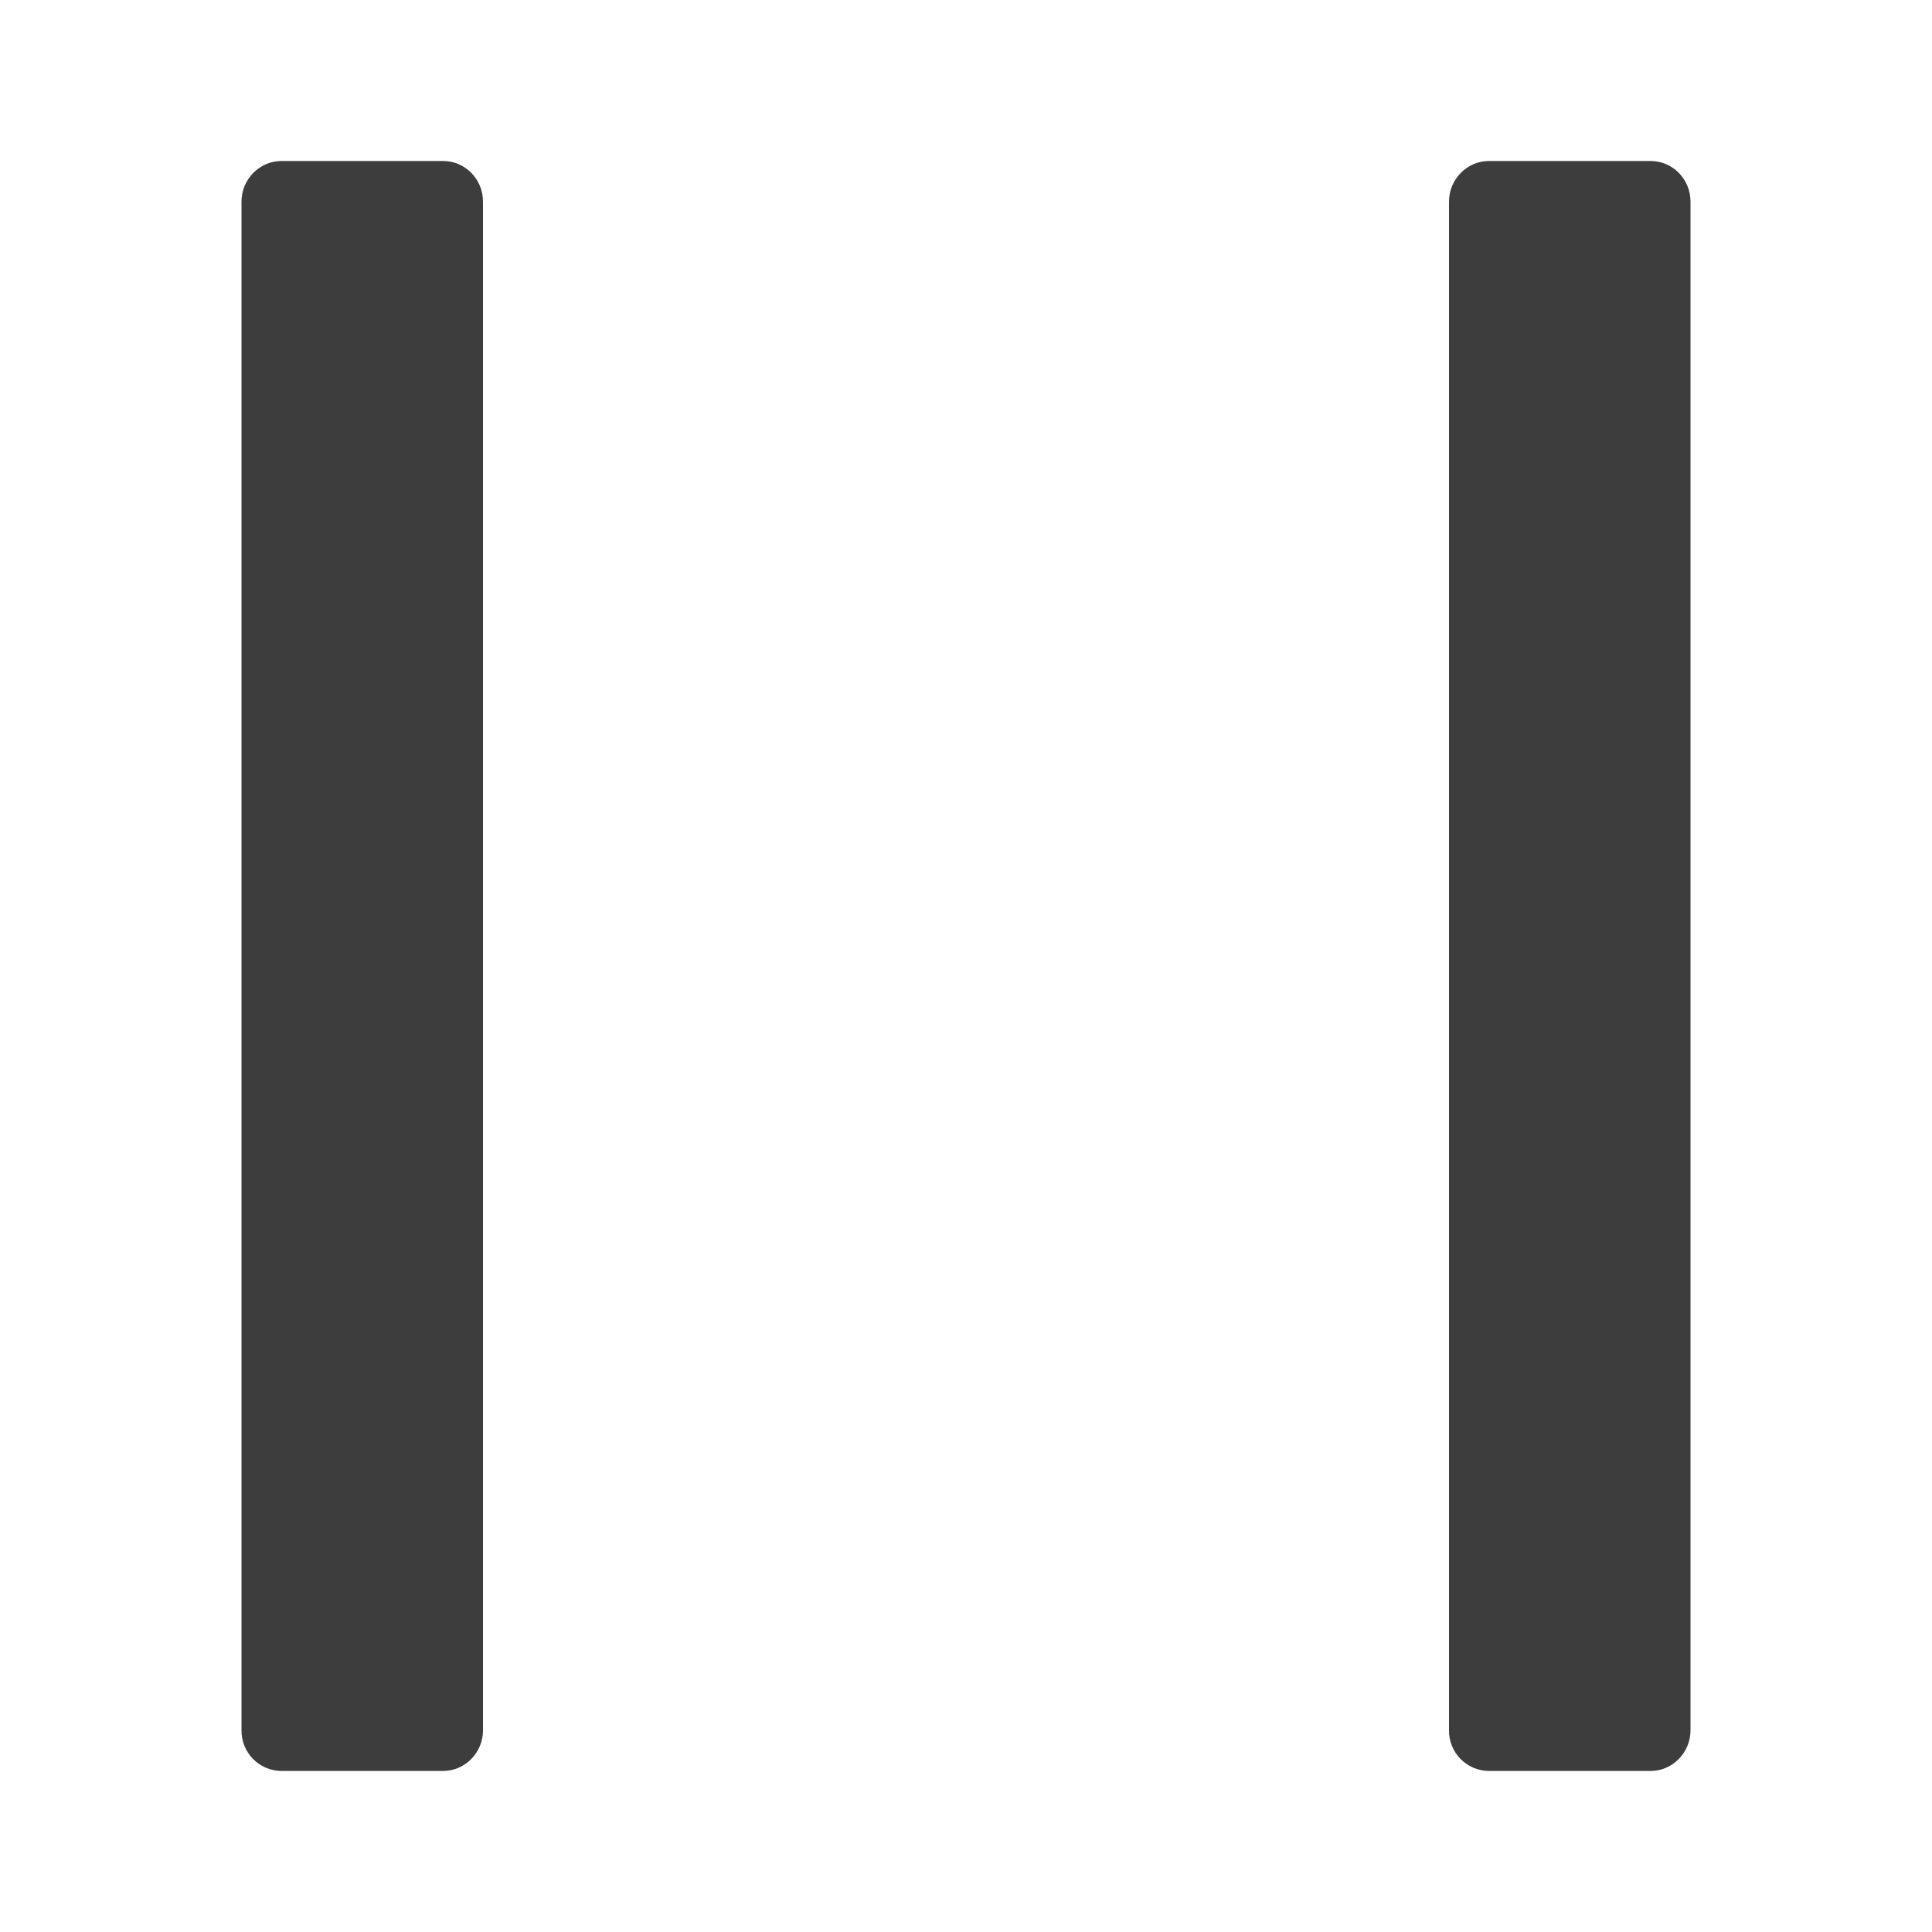
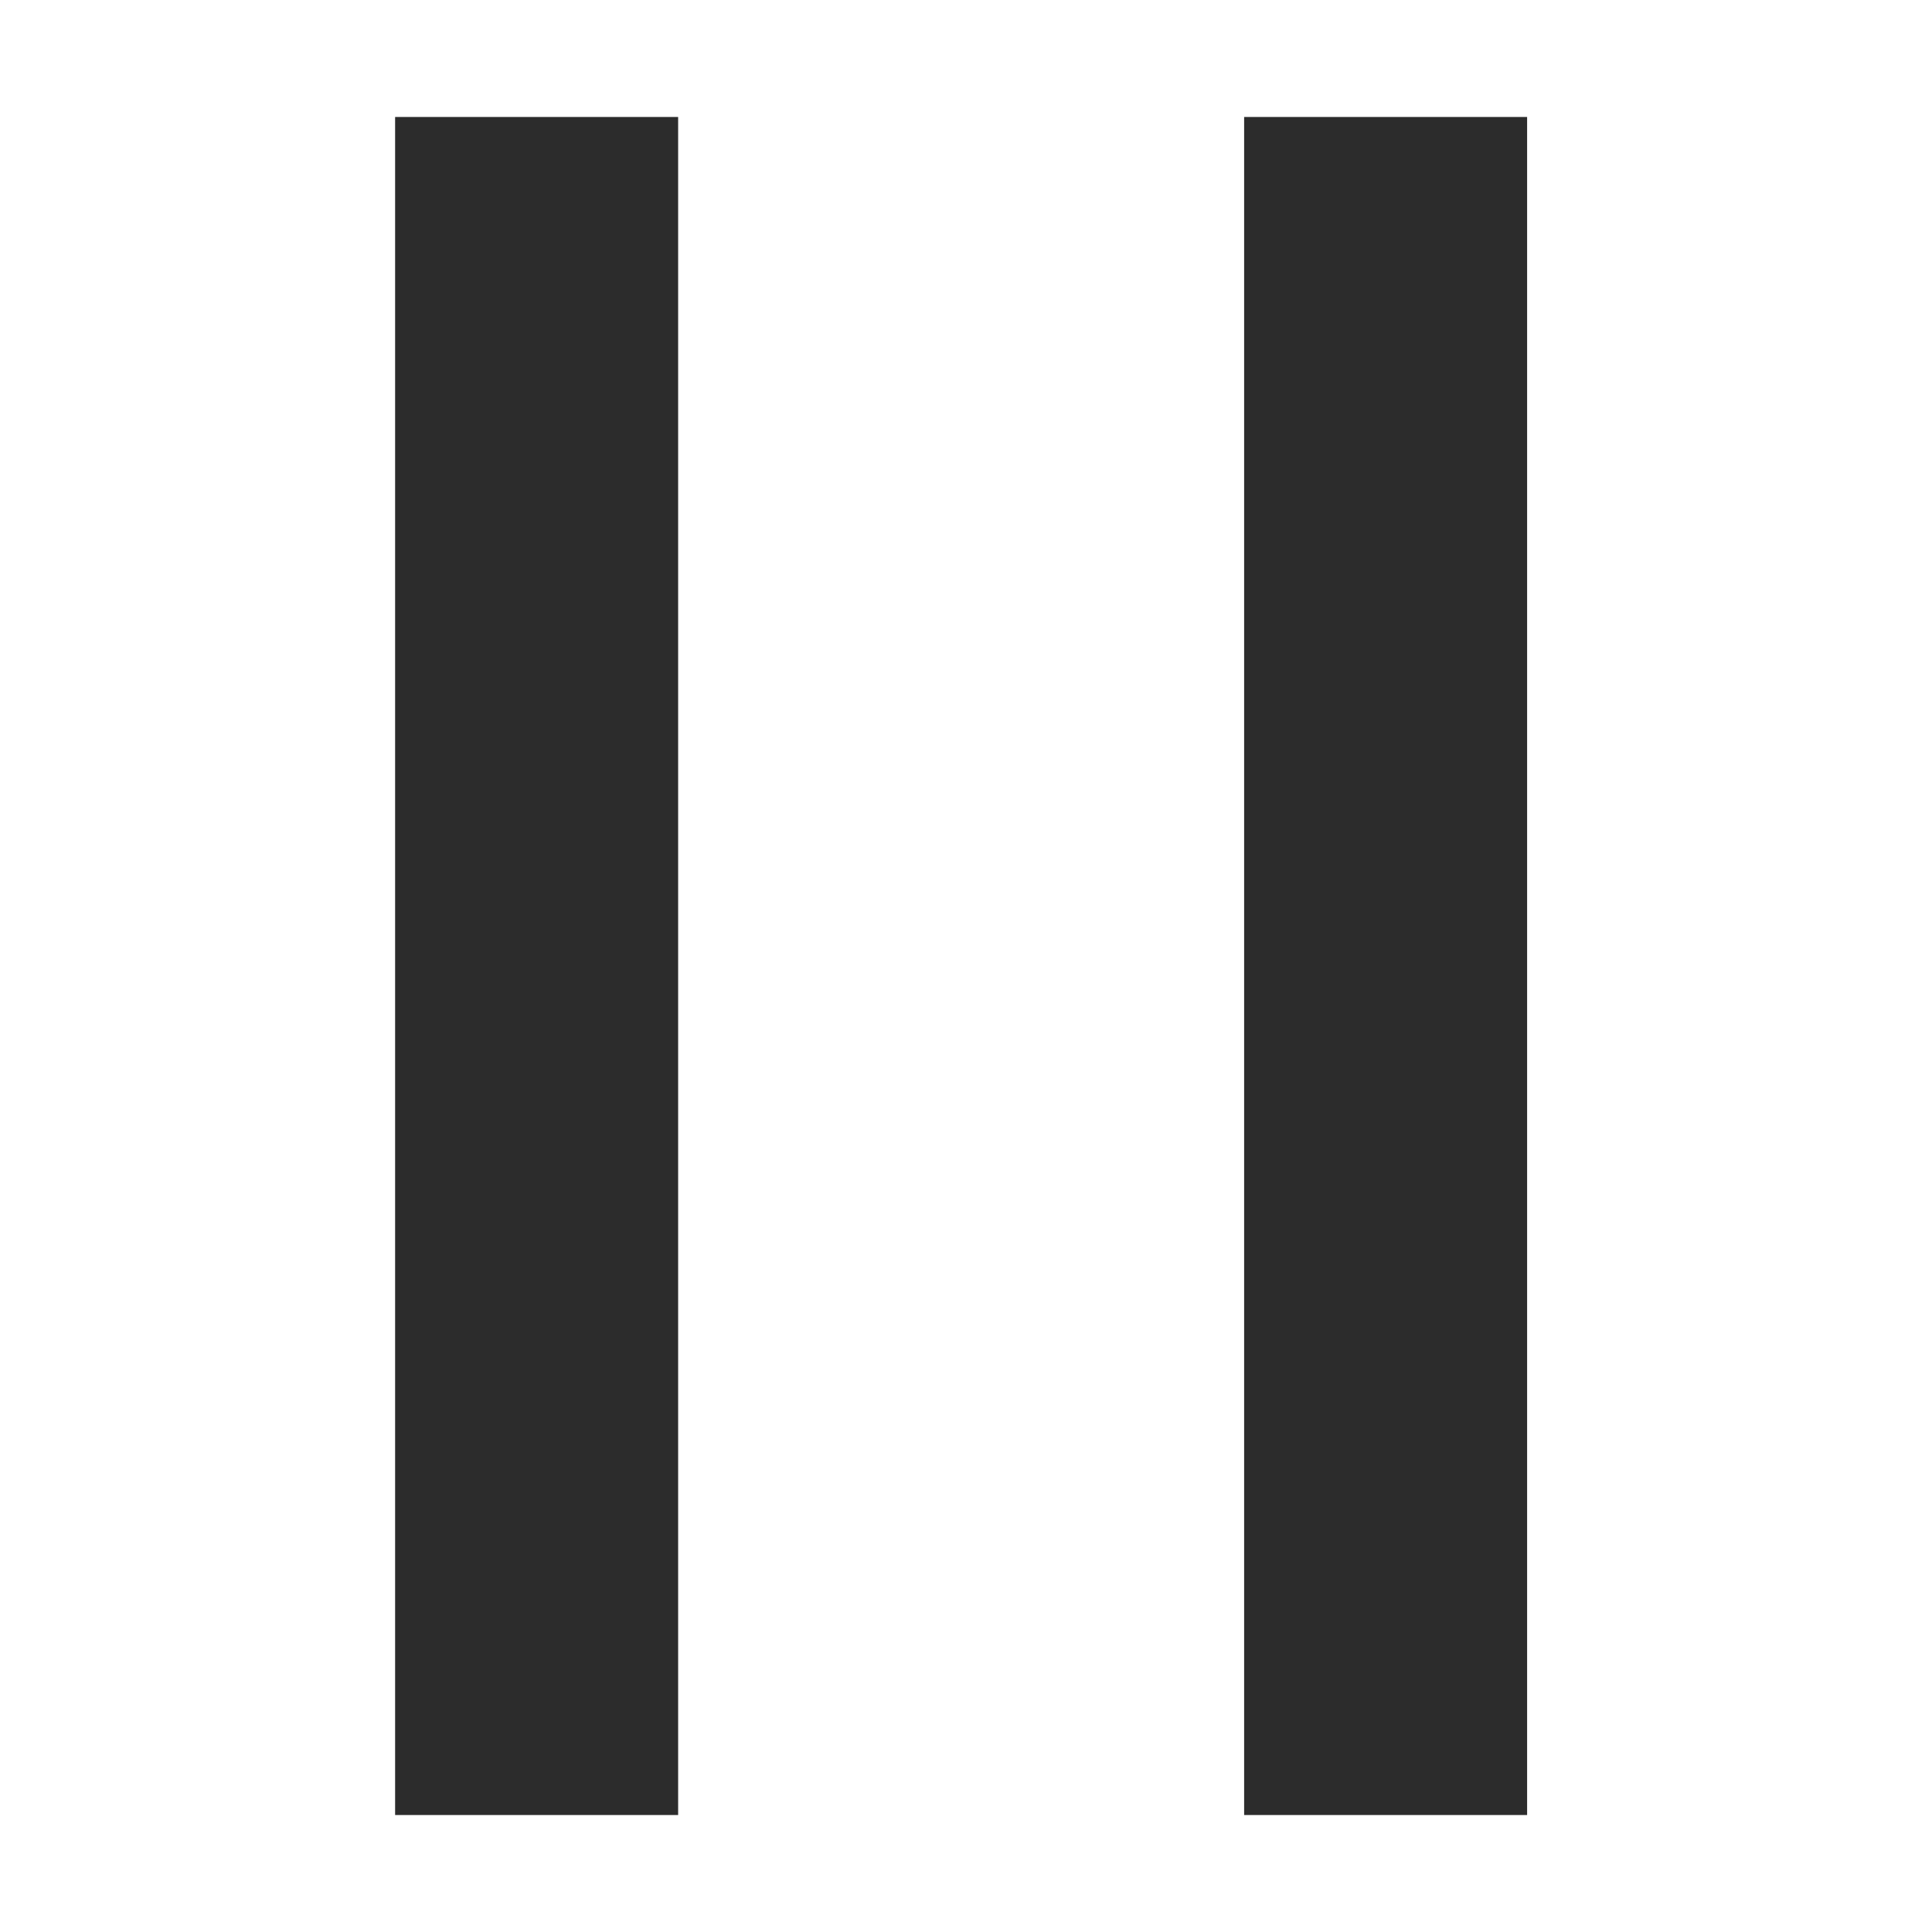
- <svg xmlns="http://www.w3.org/2000/svg" class="icon" width="200px" height="200.00px" viewBox="0 0 1024 1024" version="1.1">
-   <path d="M128 106.859C128 94.976 137.621 85.333 149.12 85.333h85.76c11.648 0 21.12 9.6 21.12 21.525V917.12c0 11.883-9.621 21.525-21.12 21.525H149.12A21.291 21.291 0 0 1 128 917.141V106.88z m640 0c0-11.883 9.621-21.525 21.12-21.525h85.76c11.648 0 21.12 9.6 21.12 21.525V917.12c0 11.883-9.621 21.525-21.12 21.525h-85.76a21.291 21.291 0 0 1-21.12-21.525V106.88z" fill="#3D3D3D" />
+ <svg xmlns="http://www.w3.org/2000/svg" t="1707294387613" class="icon" viewBox="0 0 1024 1024" version="1.1" p-id="4205" width="17" height="17">
+   <path d="M209.417 62h150.008v900h-150.008v-900z" p-id="4206" fill="#2c2c2c" />
+   <path d="M659.417 62h149.985v900h-149.985v-900z" p-id="4207" fill="#2c2c2c" />
</svg>
